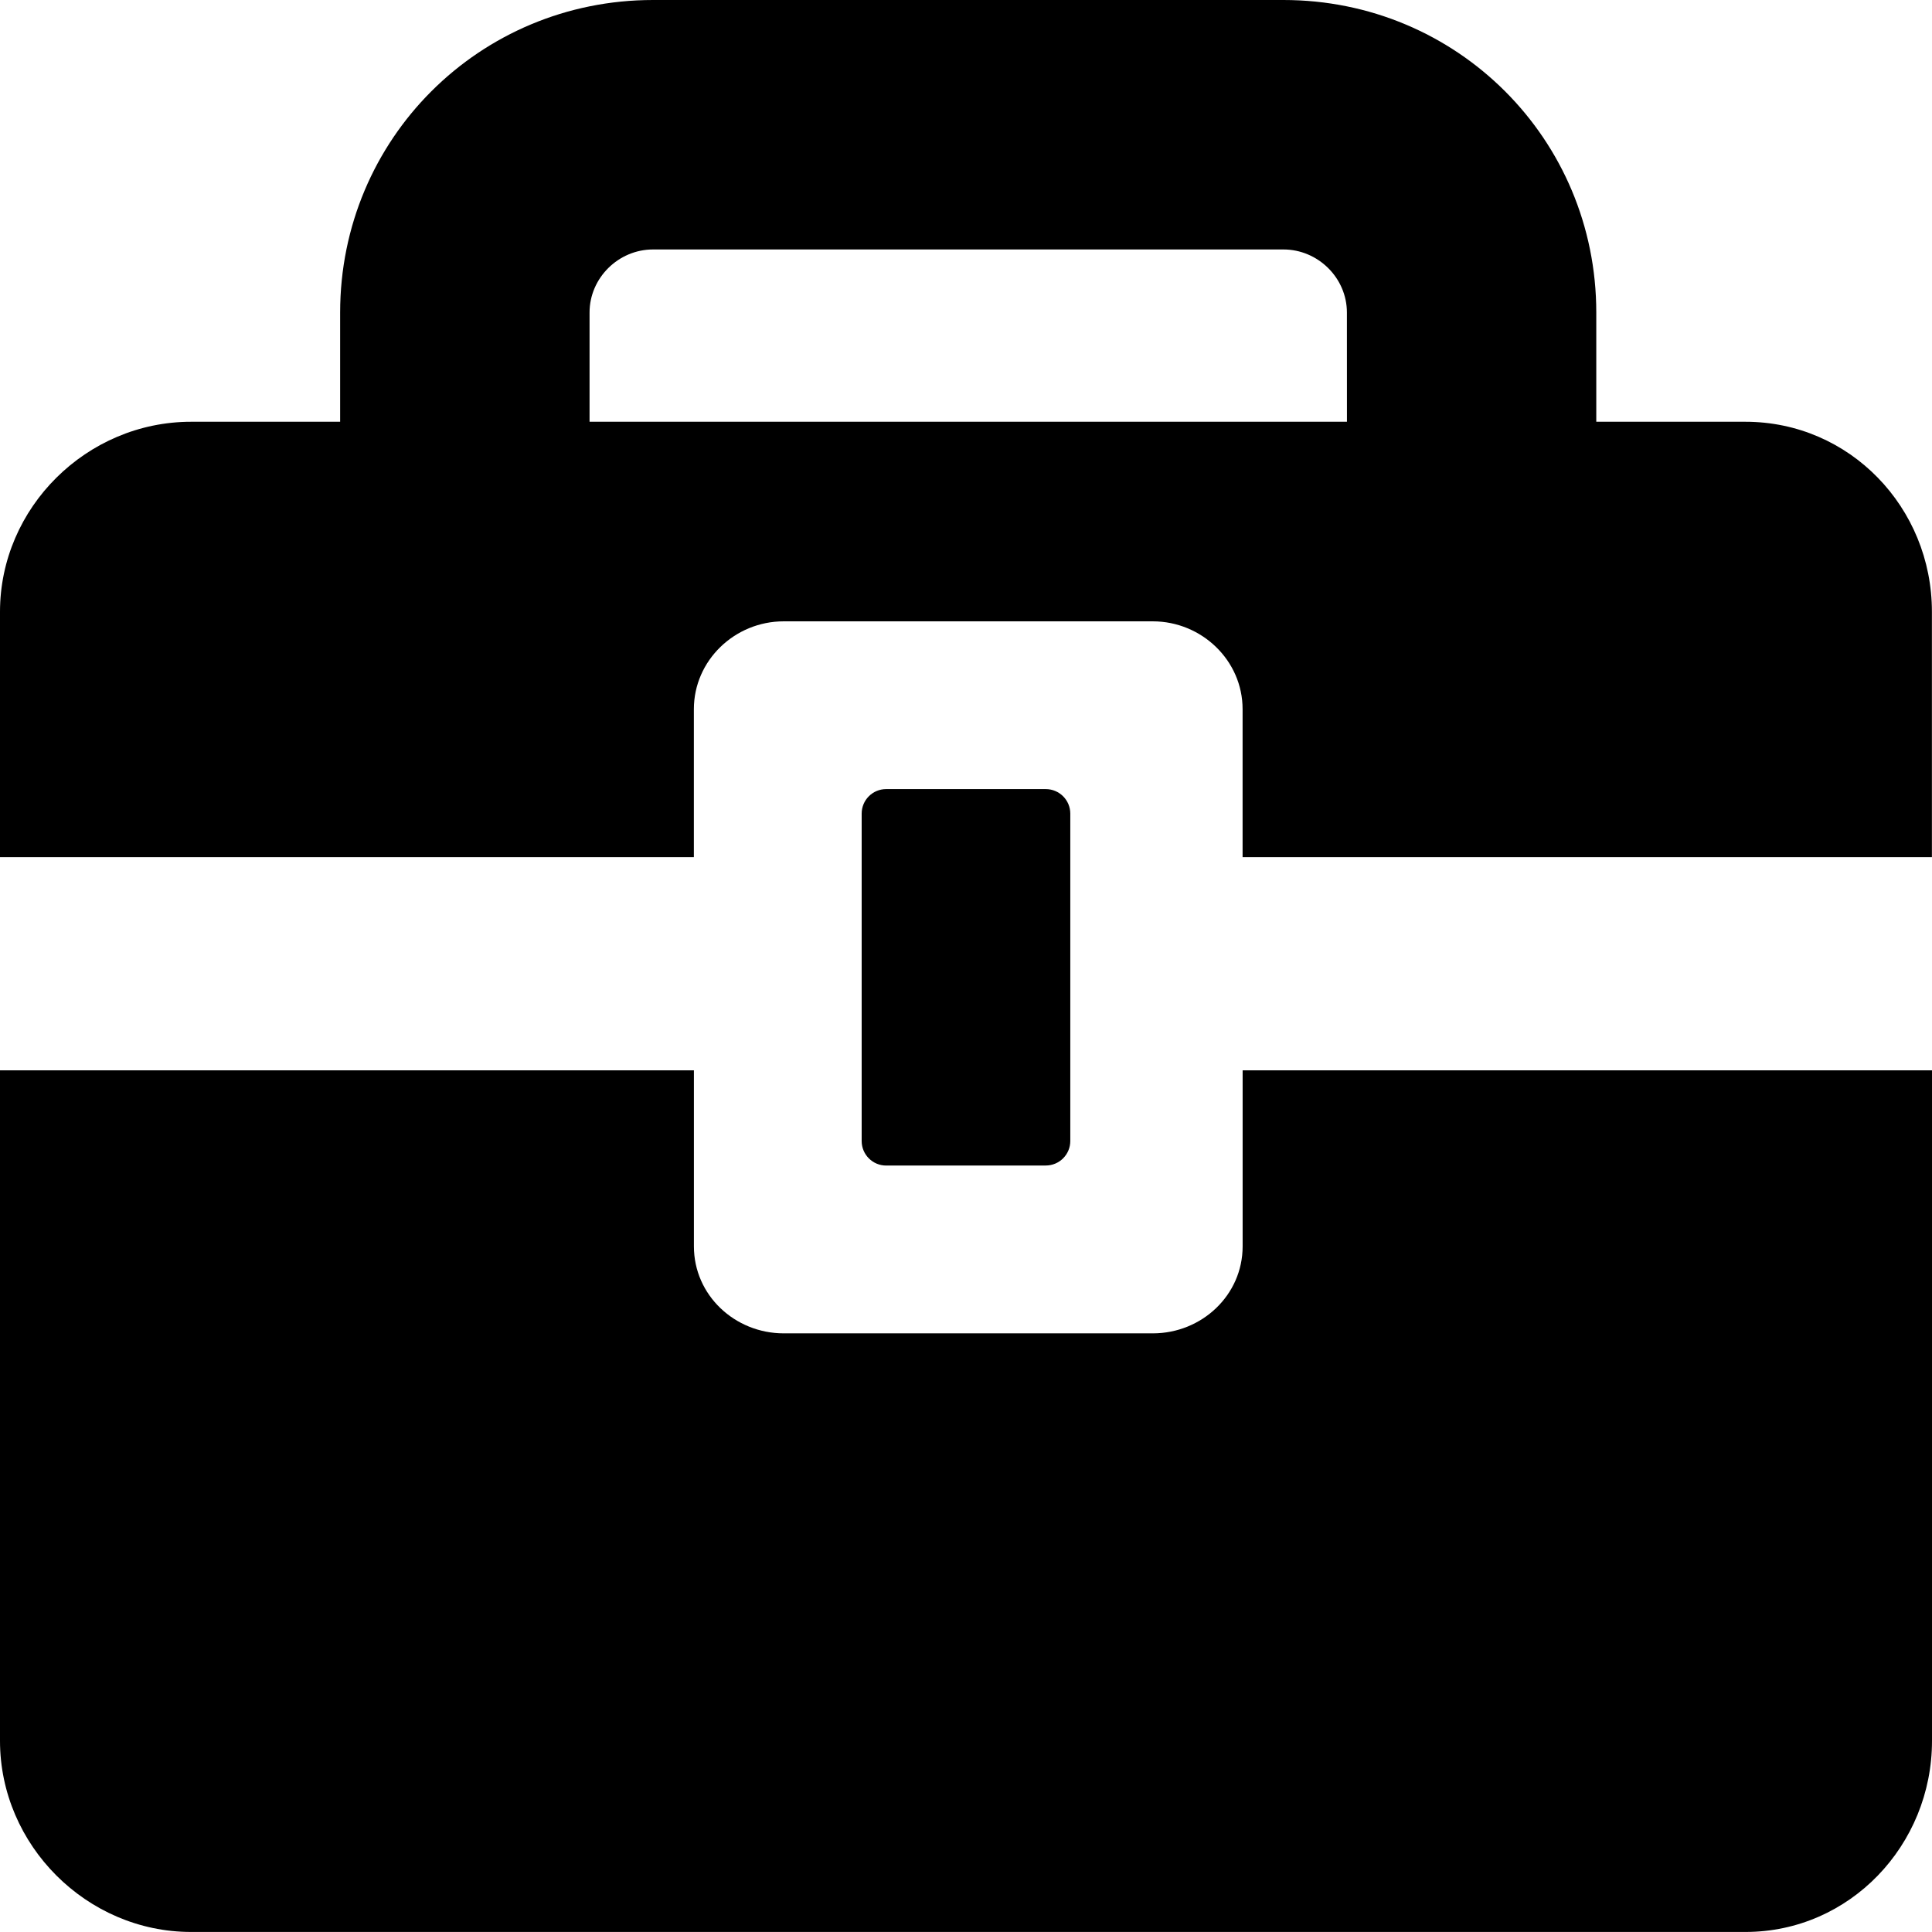
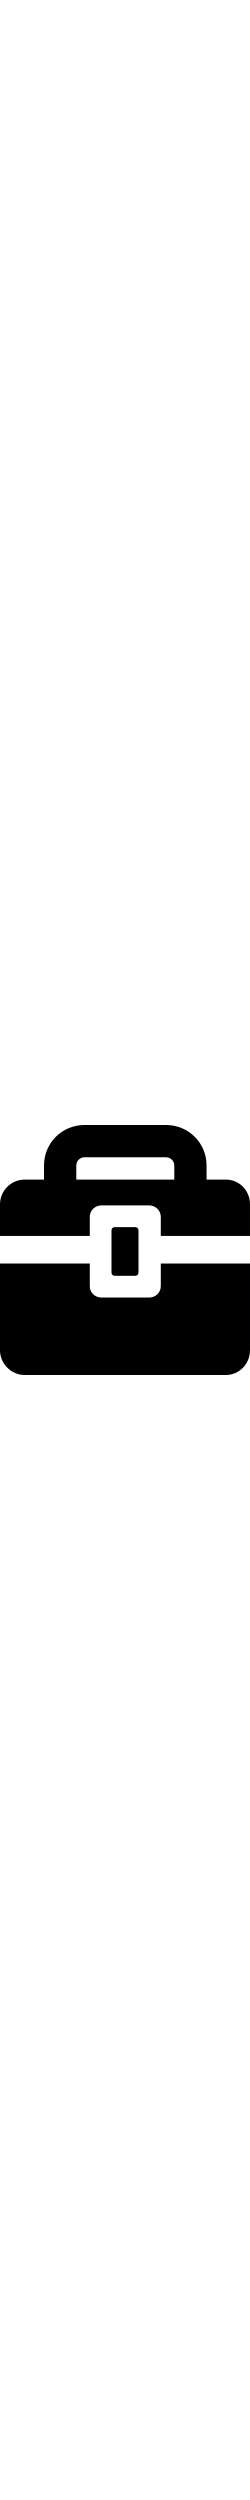
- <svg xmlns="http://www.w3.org/2000/svg" fill="#000000" version="1.1" id="Capa_1" width="800px" height="800px" viewBox="0 0 45.469 45.469" xml:space="preserve">
+ <svg xmlns="http://www.w3.org/2000/svg" fill="#000000" version="1.1" id="Capa_1" width="80px" height="800px" viewBox="0 0 45.469 45.469" xml:space="preserve">
  <g>
    <g>
      <path d="M24.611,27.43c0.32,0,0.578-0.258,0.578-0.577v-7.705c0-0.318-0.258-0.577-0.578-0.577h-3.755    c-0.319,0-0.577,0.258-0.577,0.577v7.706c0,0.318,0.258,0.577,0.577,0.577L24.611,27.43L24.611,27.43z" />
      <path d="M29.245,29.333c0,1.149-0.964,2.047-2.113,2.047h-8.688c-1.149,0-2.113-0.897-2.113-2.047V25.19H0v15.781    c0,2.455,2.042,4.497,4.497,4.497h36.582c2.454,0,4.39-2.042,4.39-4.497V25.19H29.245V29.333z" />
      <path d="M41.078,9.926h-3.51V7.355C37.568,3.27,34.29,0,30.205,0H15.369c-4.085,0-7.364,3.27-7.364,7.355v2.571H4.497    C2.042,9.926,0,11.944,0,14.398v5.774h16.33V16.69c0-1.149,0.964-2.067,2.113-2.067h8.688c1.148,0,2.113,0.918,2.113,2.067v3.482    h16.223v-5.774C45.468,11.944,43.532,9.926,41.078,9.926z M31.7,9.926H13.875V7.355c0-0.814,0.68-1.484,1.494-1.484h14.836    c0.814,0,1.494,0.67,1.494,1.484L31.7,9.926L31.7,9.926z" />
    </g>
  </g>
</svg>
